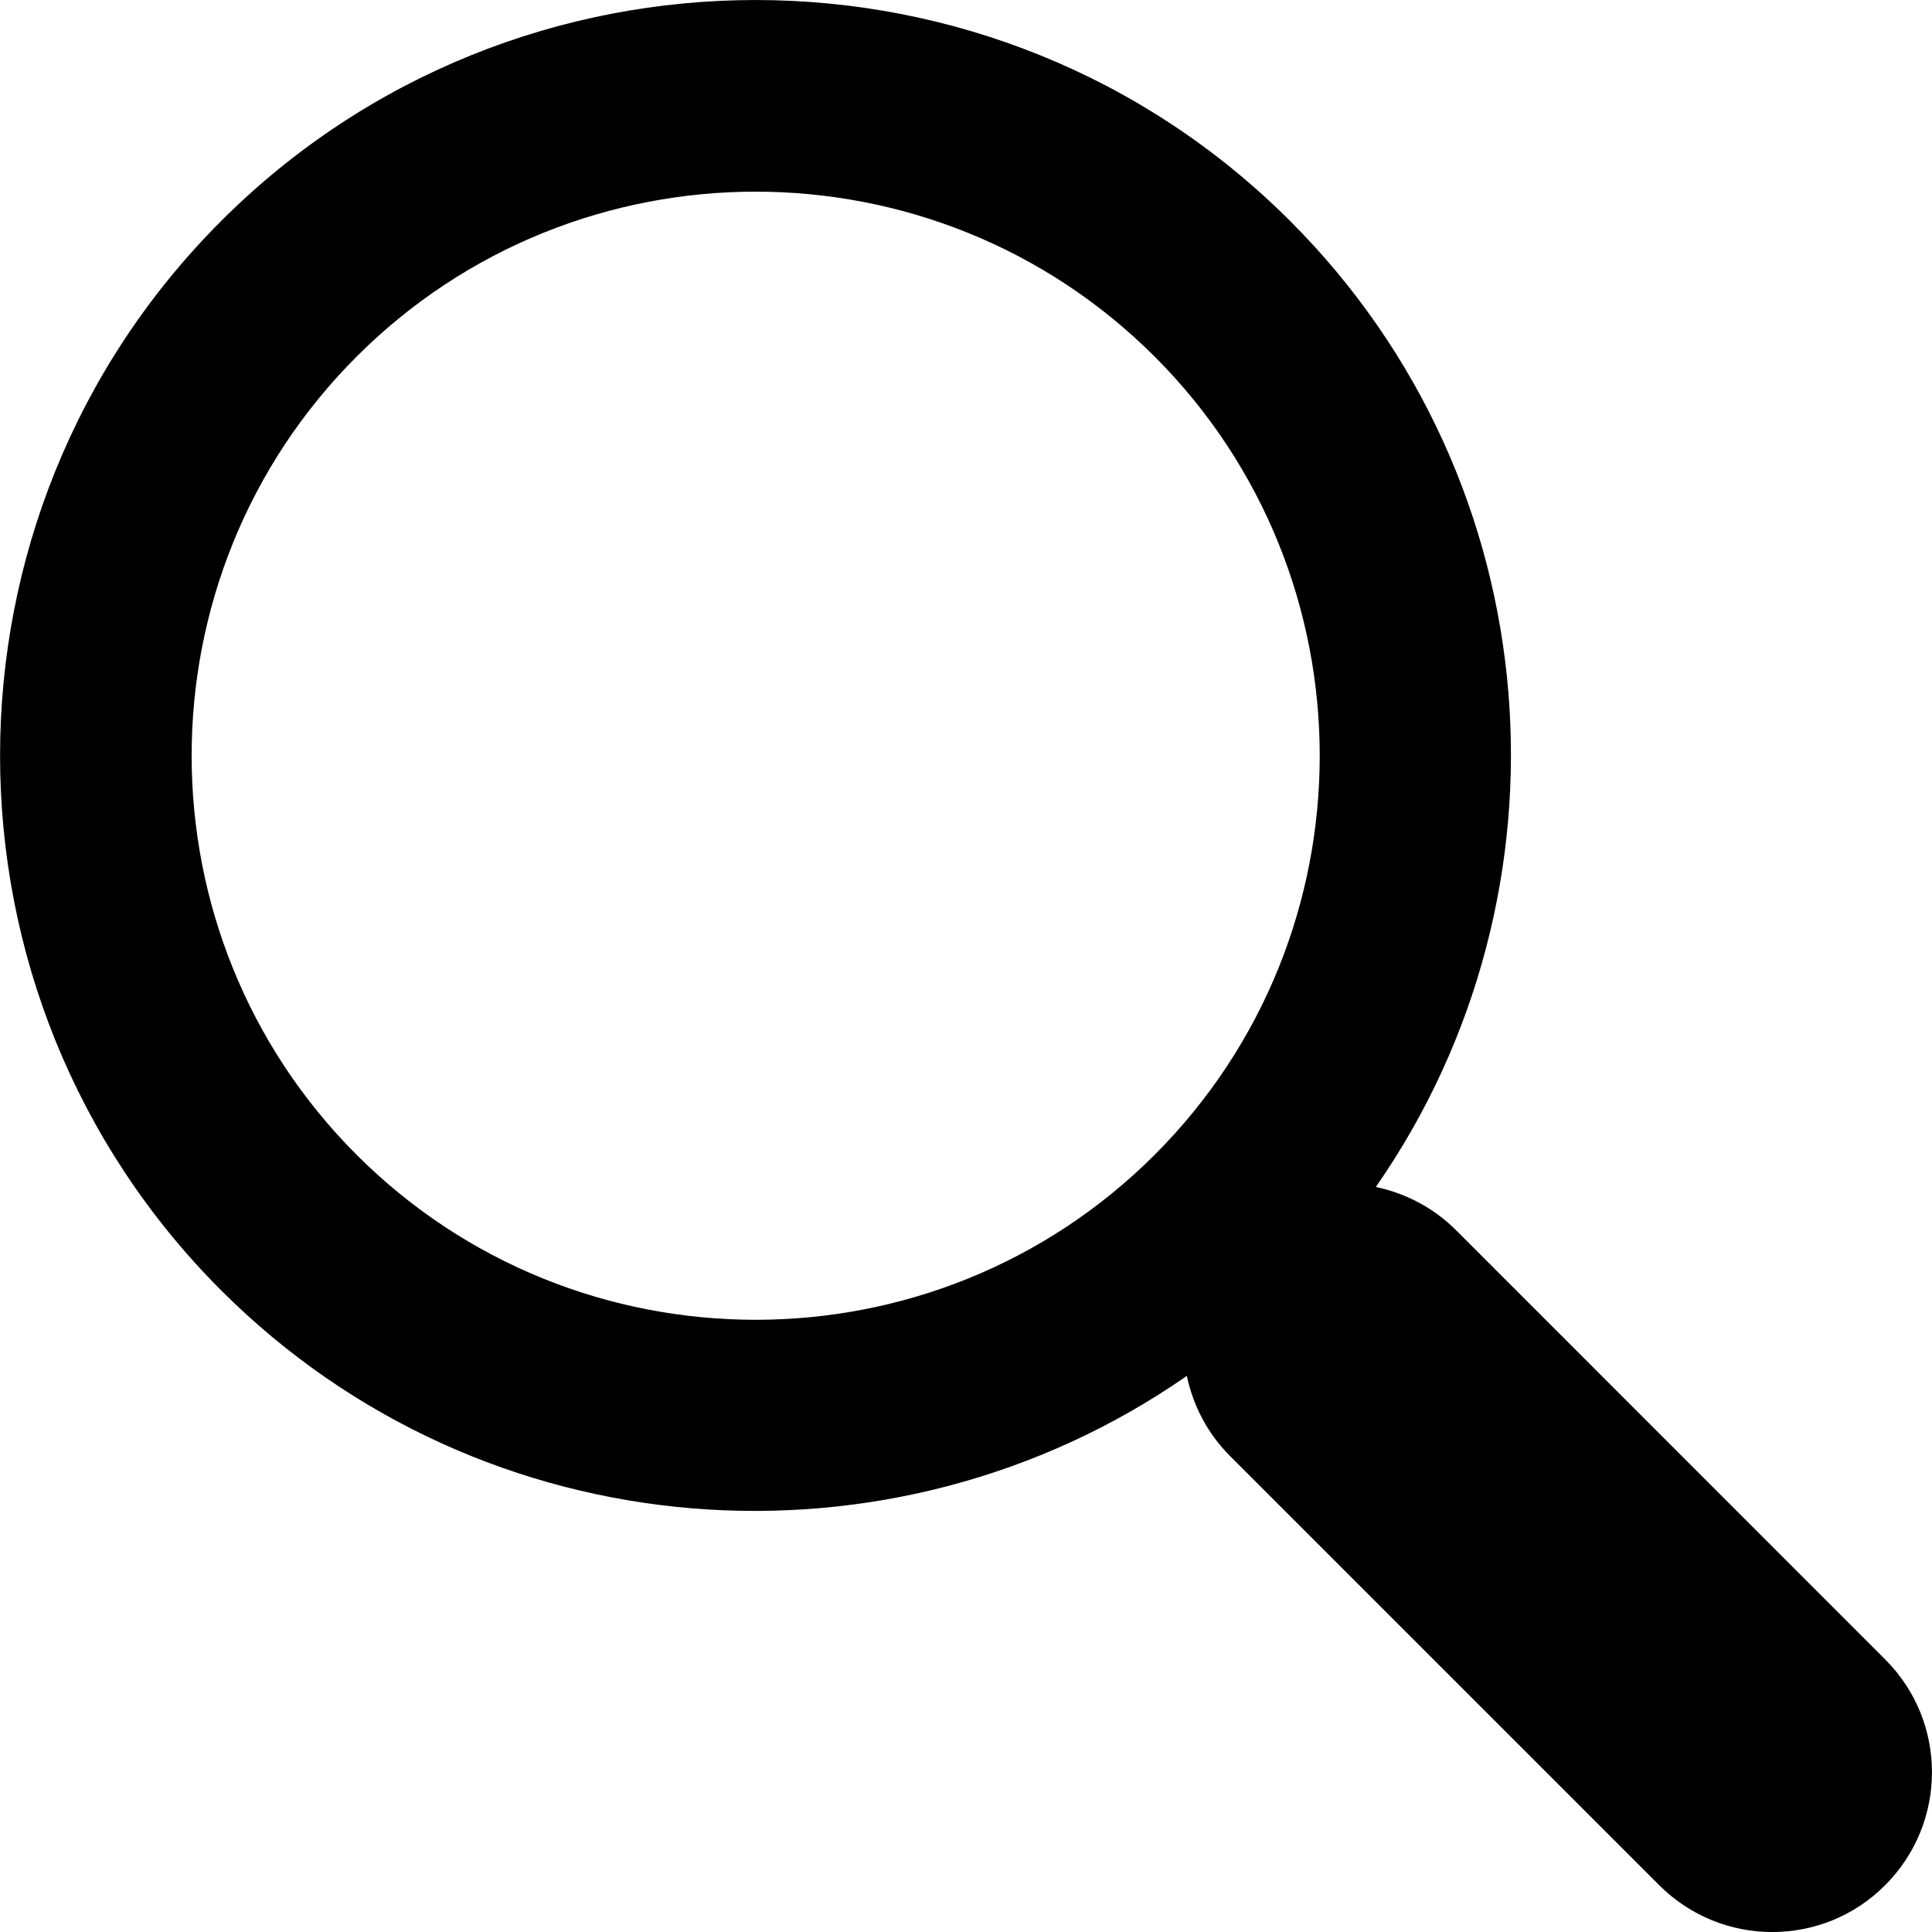
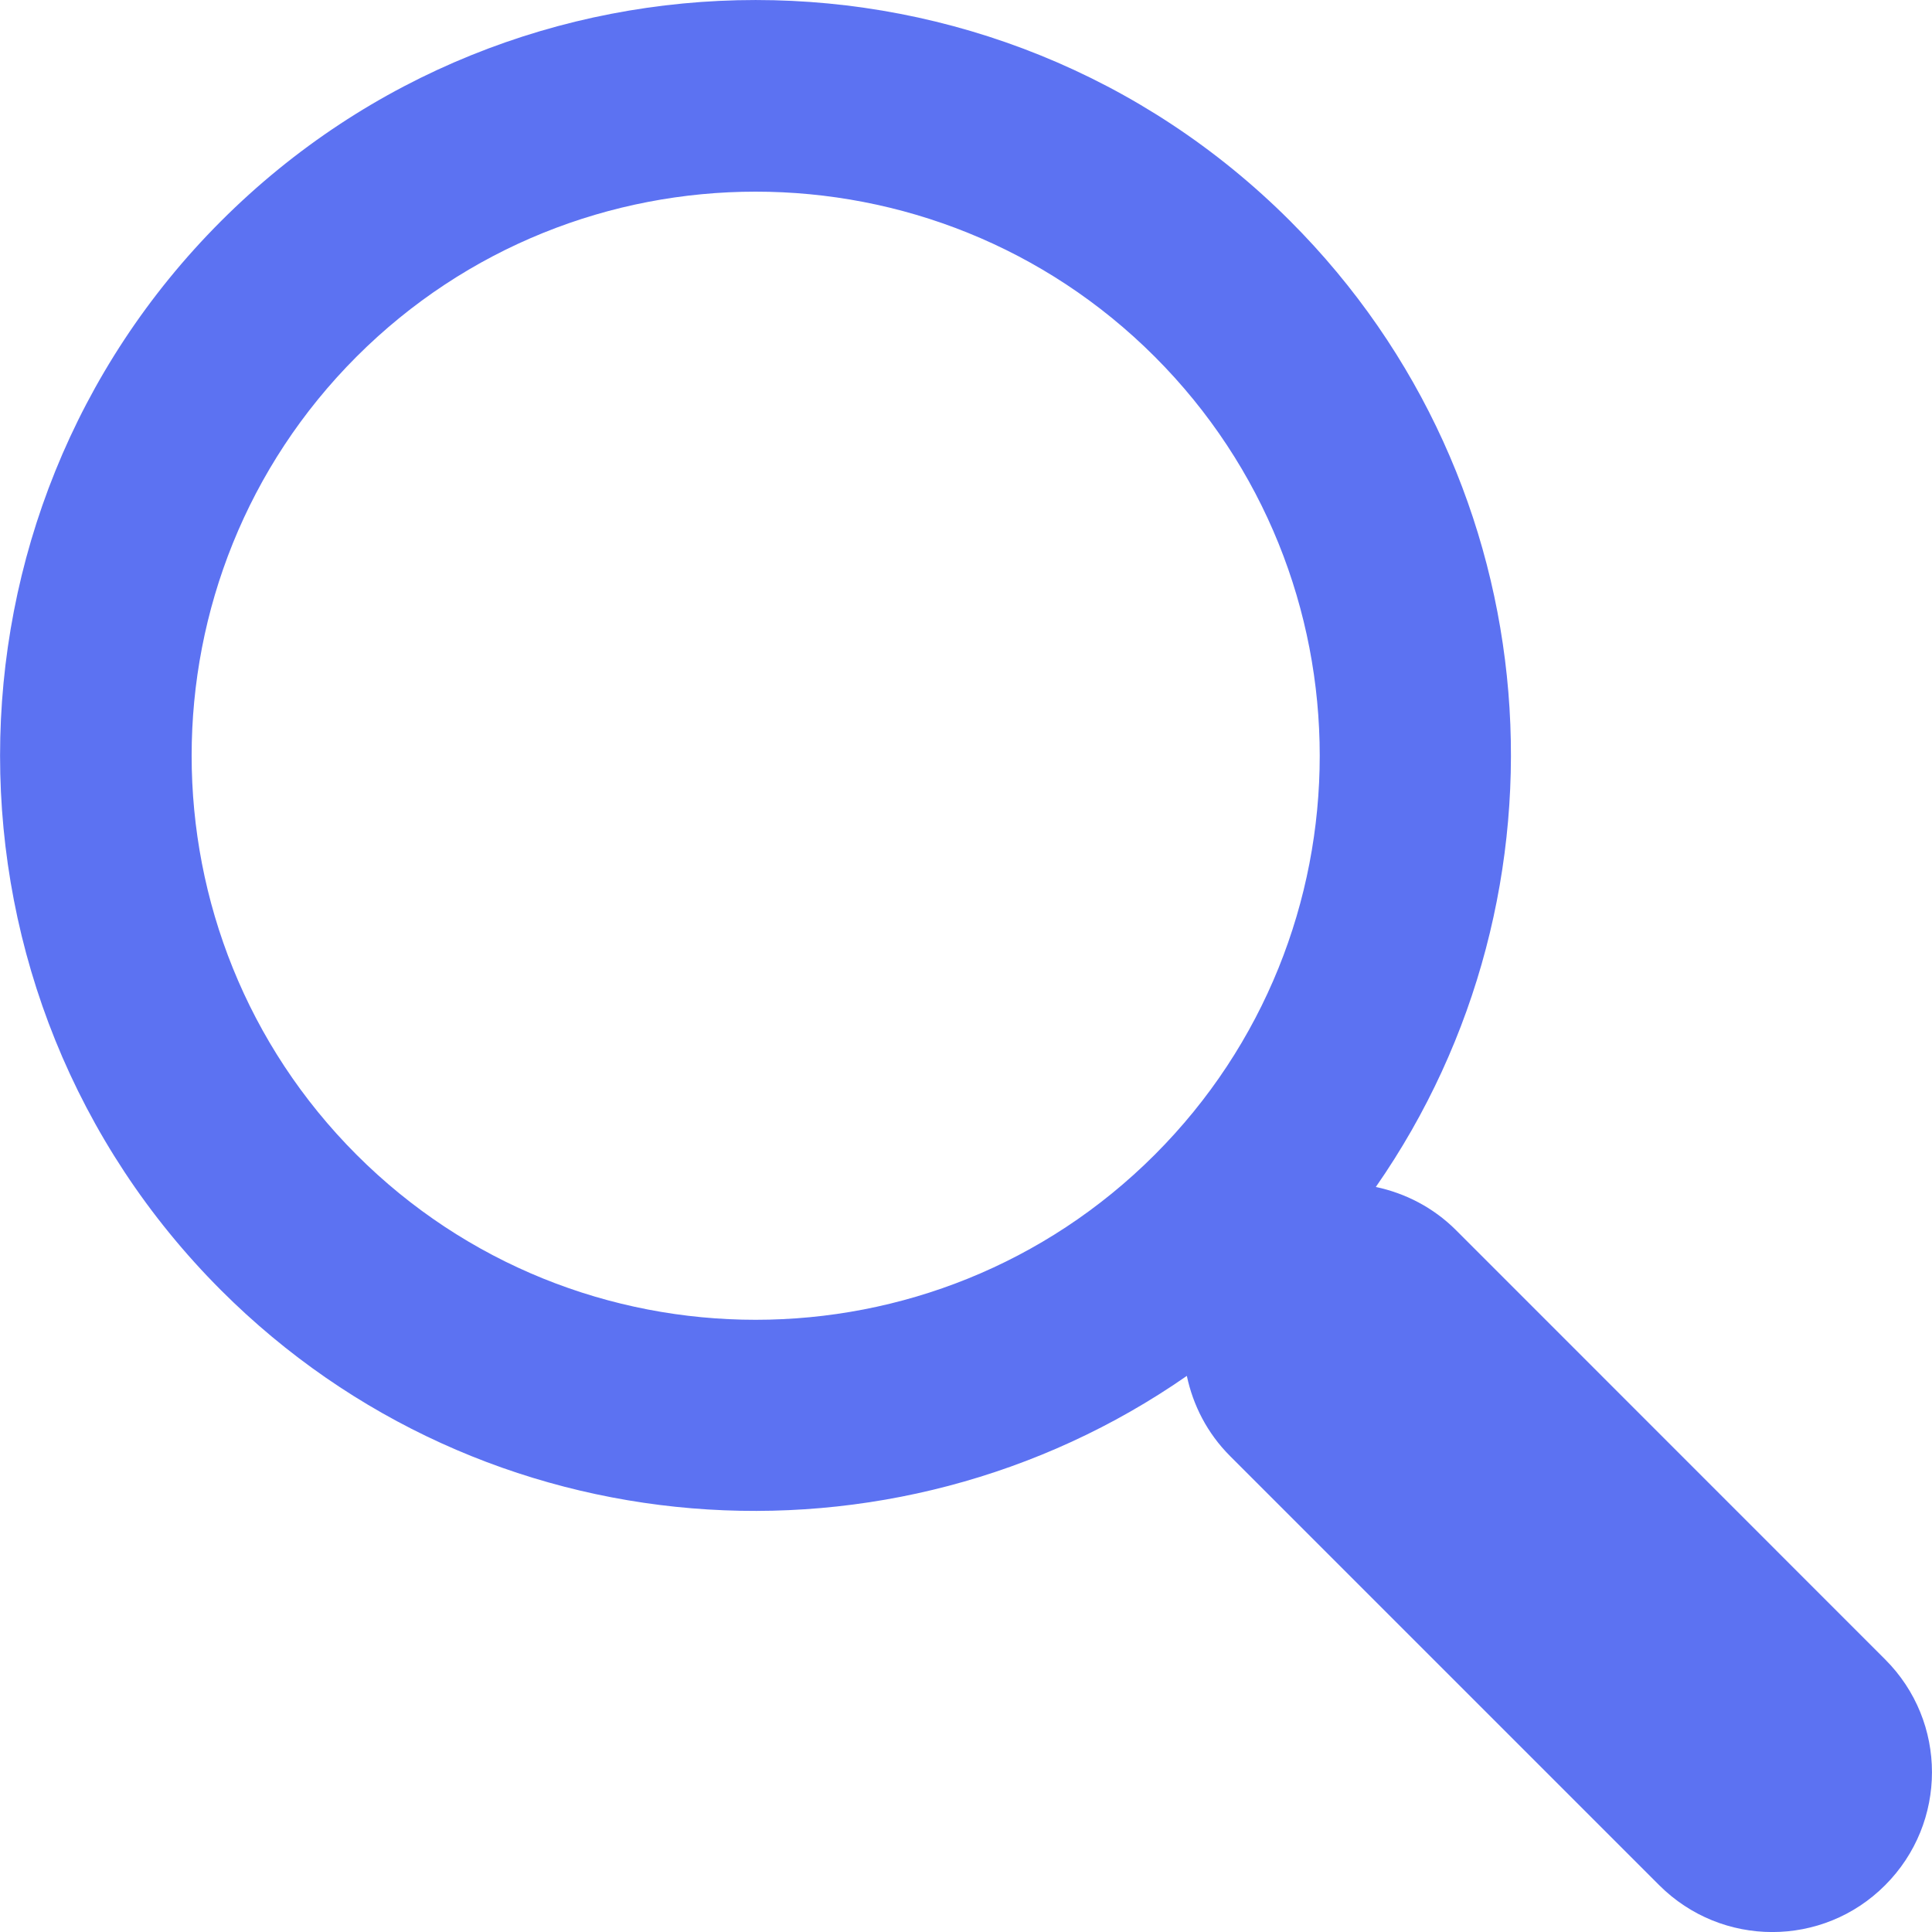
- <svg xmlns="http://www.w3.org/2000/svg" version="1.1" id="Capa_1" x="0px" y="0px" width="15px" height="15px" viewBox="0 0 30.239 30.239" style="enable-background:new 0 0 30.239 30.239;" xml:space="preserve">
+ <svg xmlns="http://www.w3.org/2000/svg" version="1.1" id="Capa_1" x="0px" y="0px" width="17px" height="17px" fill="#5c72f2" viewBox="0 0 30.239 30.239" style="enable-background:new 0 0 30.239 30.239;" xml:space="preserve">
  <g>
    <path d="M20.194,3.46c-4.613-4.613-12.121-4.613-16.734,0c-4.612,4.614-4.612,12.121,0,16.735   c4.108,4.107,10.506,4.547,15.116,1.34c0.097,0.459,0.319,0.897,0.676,1.254l6.718,6.718c0.979,0.977,2.561,0.977,3.535,0   c0.978-0.978,0.978-2.56,0-3.535l-6.718-6.72c-0.355-0.354-0.794-0.577-1.253-0.674C24.743,13.967,24.303,7.57,20.194,3.46z    M18.073,18.074c-3.444,3.444-9.049,3.444-12.492,0c-3.442-3.444-3.442-9.048,0-12.492c3.443-3.443,9.048-3.443,12.492,0   C21.517,9.026,21.517,14.63,18.073,18.074z" />
  </g>
  <g>
</g>
  <g>
</g>
  <g>
</g>
  <g>
</g>
  <g>
</g>
  <g>
</g>
  <g>
</g>
  <g>
</g>
  <g>
</g>
  <g>
</g>
  <g>
</g>
  <g>
</g>
  <g>
</g>
  <g>
</g>
  <g>
</g>
</svg>
